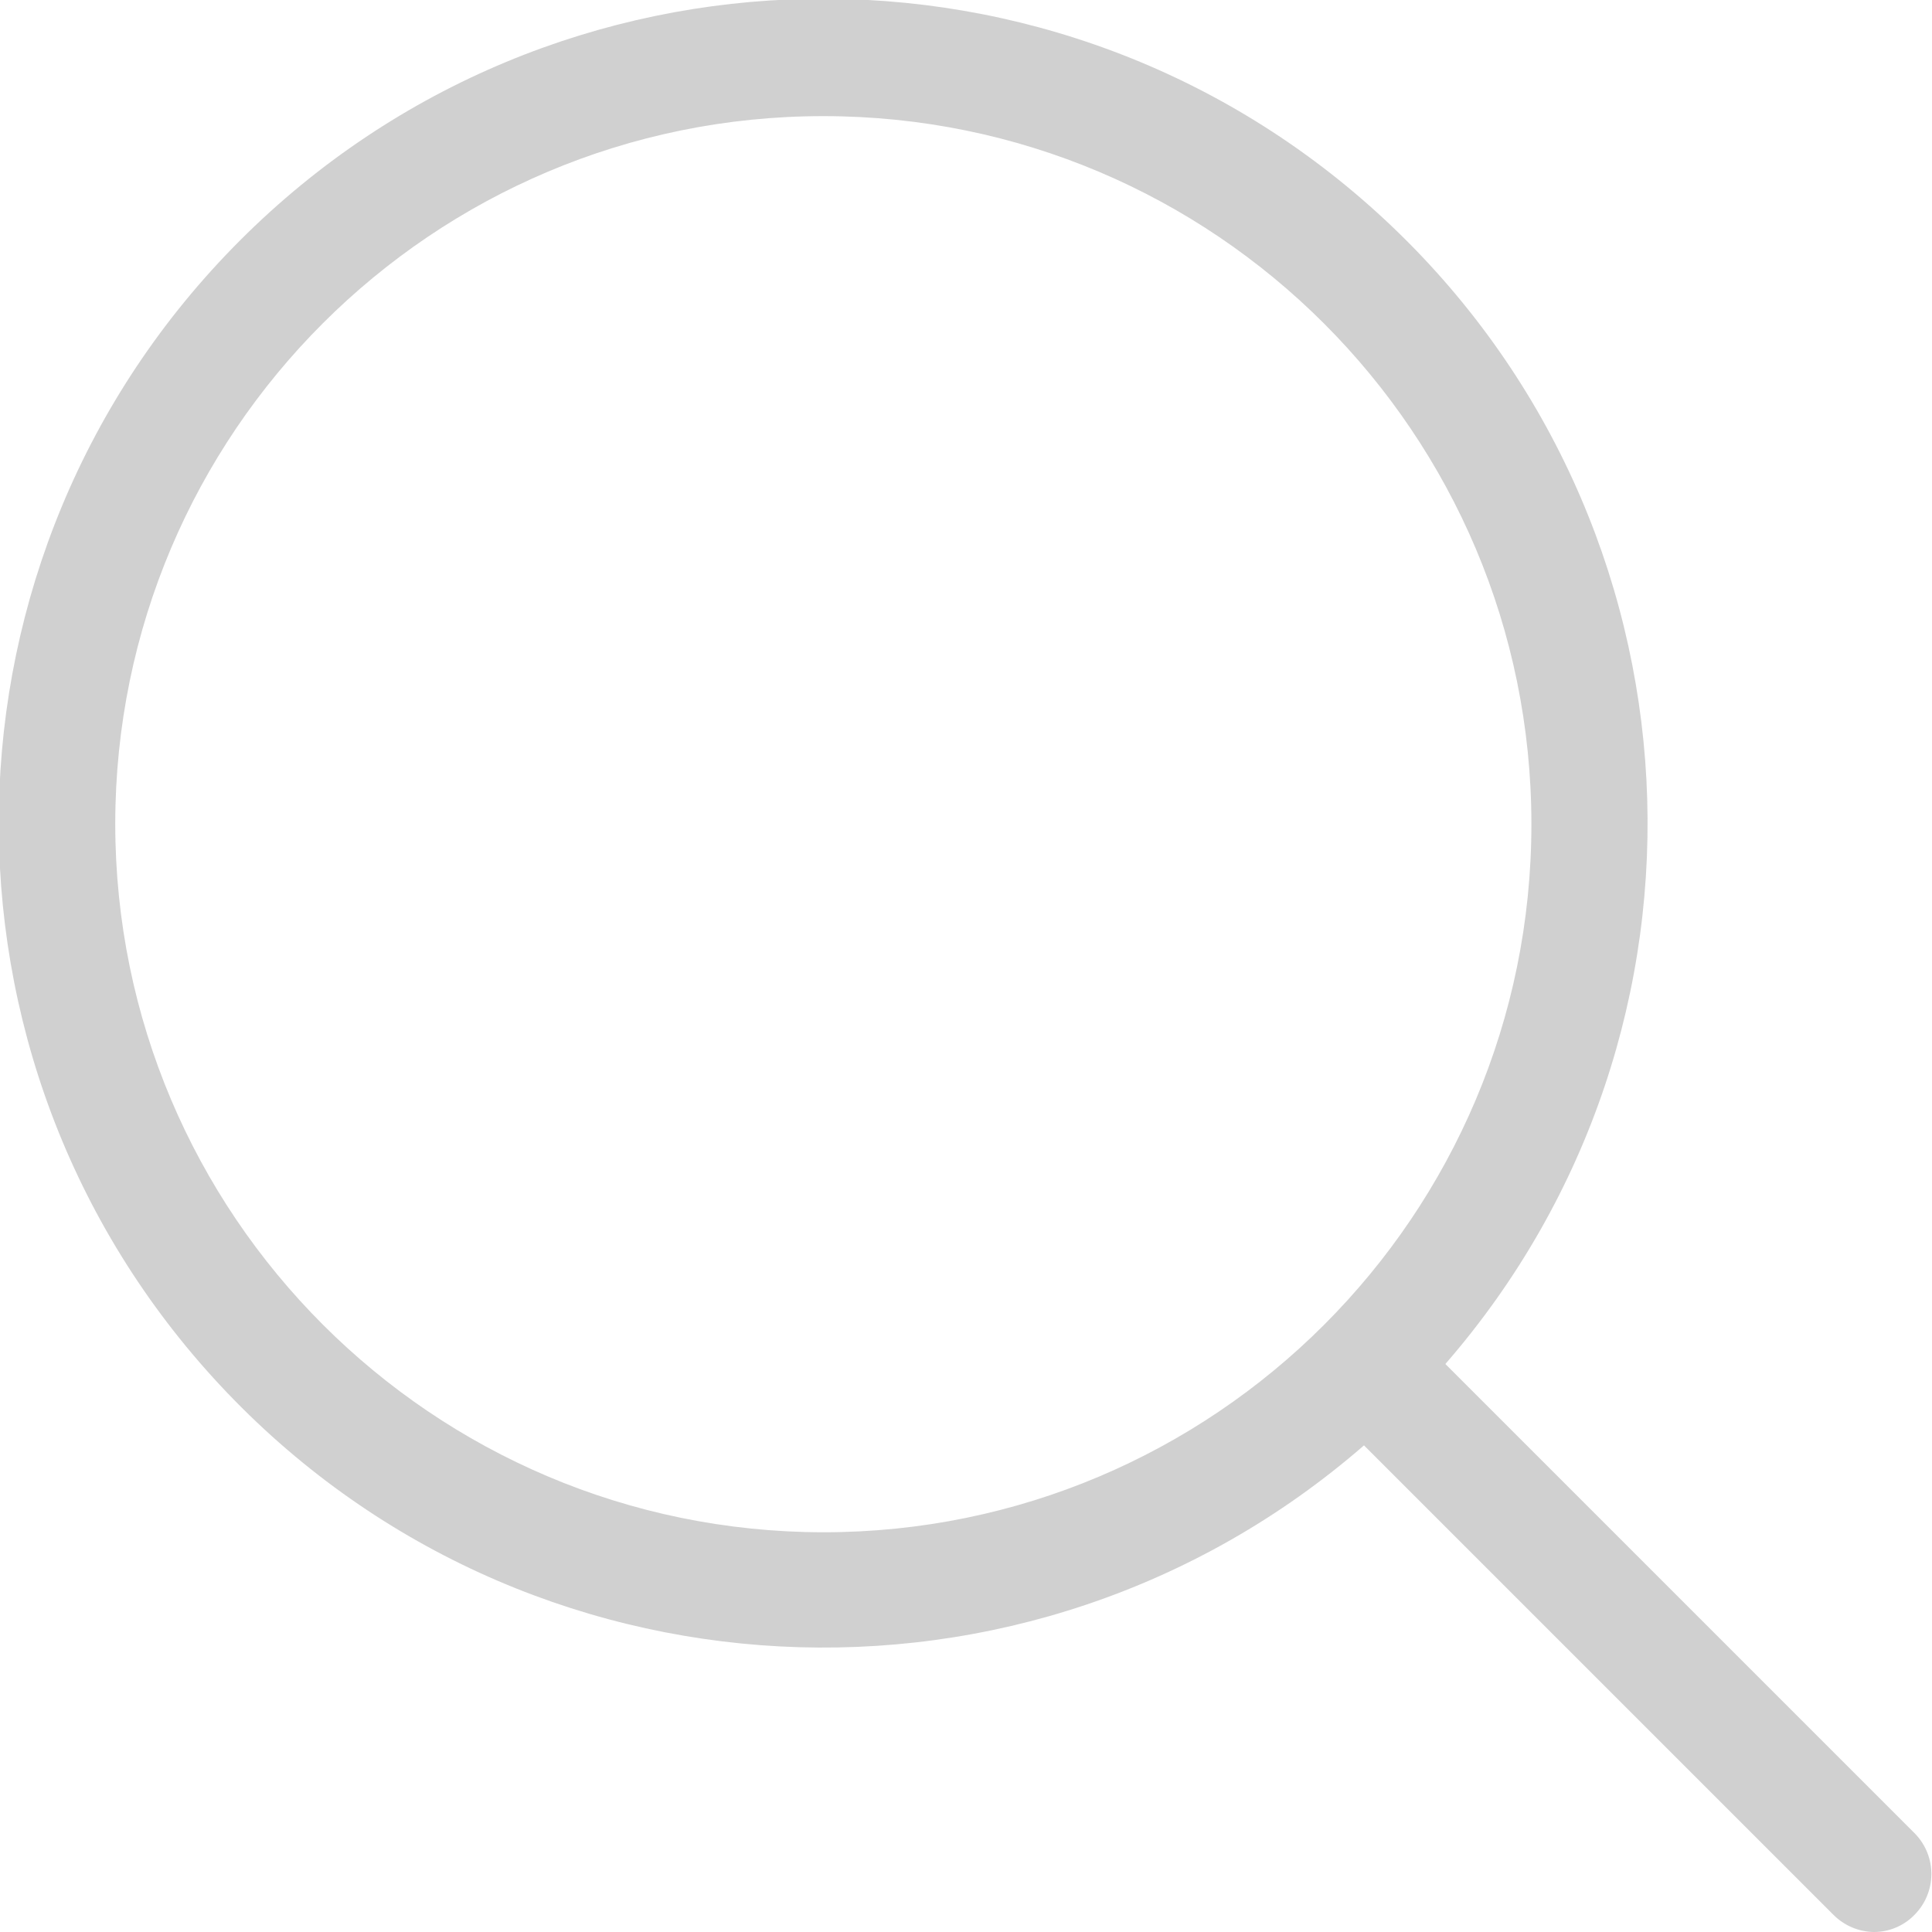
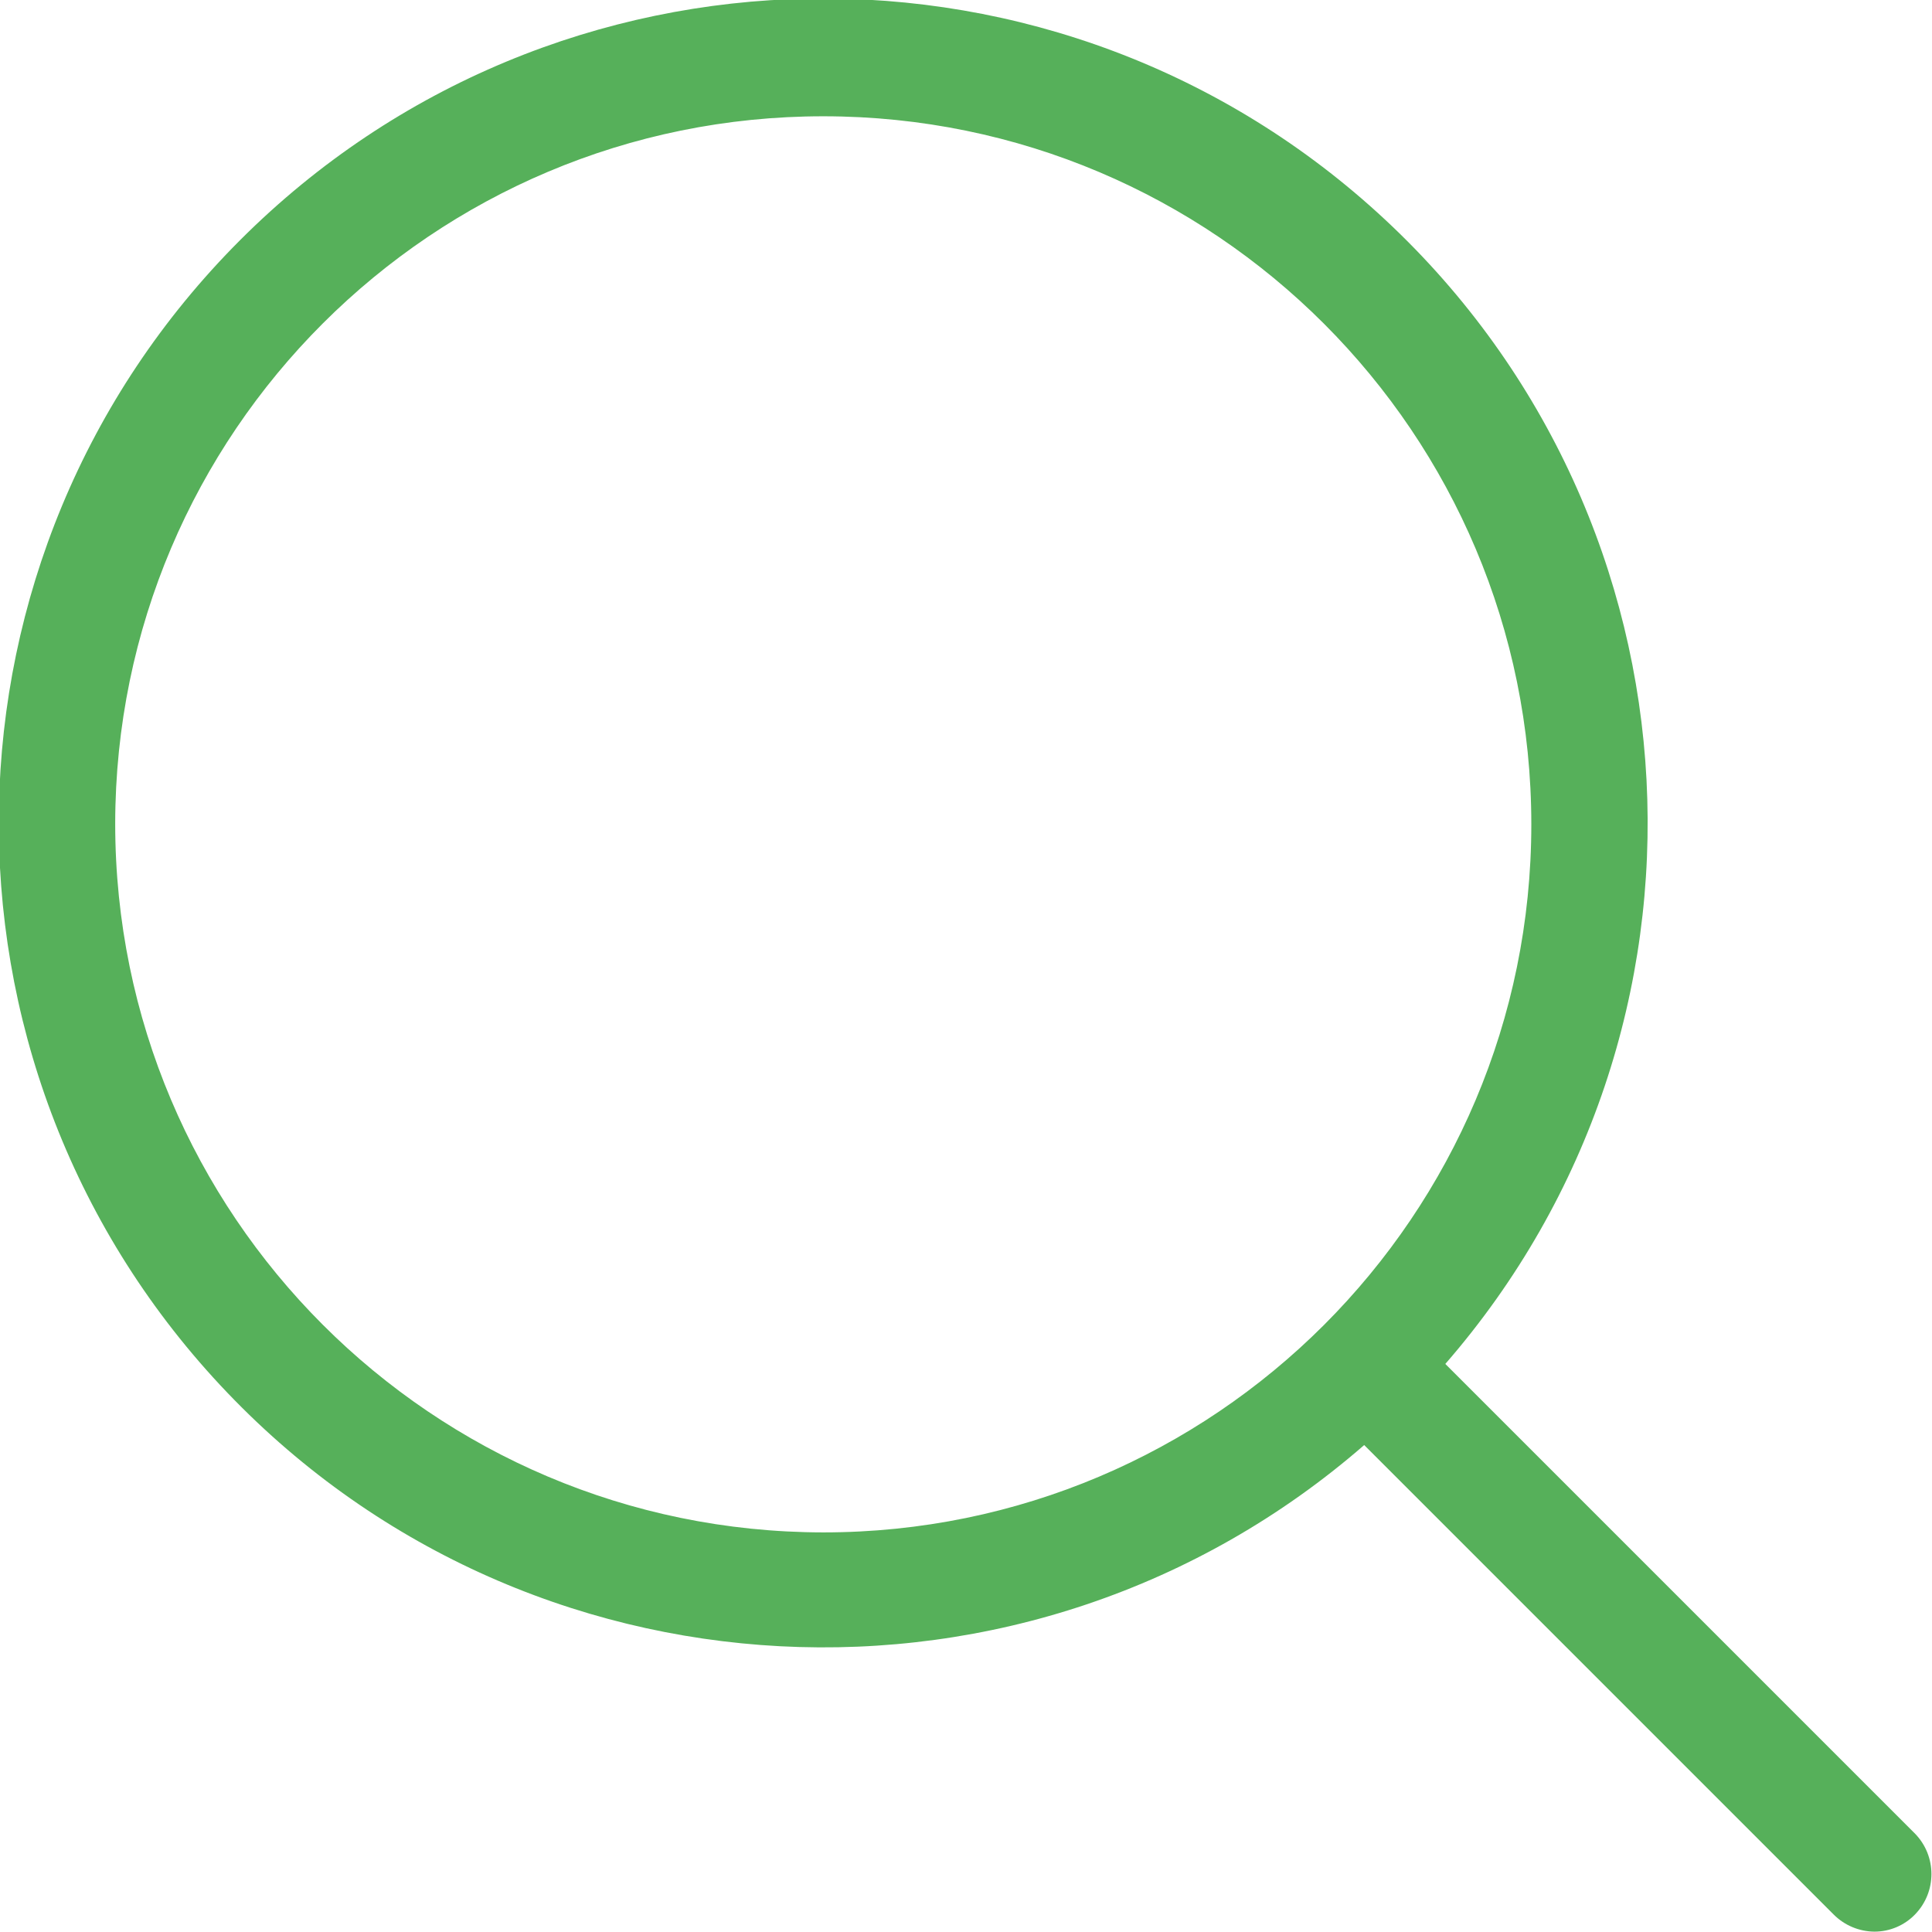
- <svg xmlns="http://www.w3.org/2000/svg" viewBox="0 0 28.627 28.633">
+ <svg xmlns="http://www.w3.org/2000/svg" id="search" viewBox="0 0 21.428 21.433">
  <defs>
-     <style>.a{fill:#d0d0d0;}</style>
+     <style>
+       .cls-1 {
+         fill: #56b05a;
+       }
+     </style>
  </defs>
-   <g transform="translate(-0.05)">
-     <path class="a" d="M28.429,27.173l-6.958-6.958a12.218,12.218,0,1,0-1.206,1.206l6.958,6.958a.863.863,0,0,0,.6.254.836.836,0,0,0,.6-.254A.858.858,0,0,0,28.429,27.173ZM1.758,12.209a10.494,10.494,0,1,1,10.494,10.5A10.506,10.506,0,0,1,1.758,12.209Z" />
-   </g>
+   <path id="Path_237" data-name="Path 237" class="cls-1" d="M21.292,20.339l-5.208-5.208a9.146,9.146,0,1,0-.9.9l5.208,5.208a.646.646,0,0,0,.451.19.626.626,0,0,0,.451-.19A.643.643,0,0,0,21.292,20.339ZM1.328,9.138A7.855,7.855,0,1,1,9.184,17,7.864,7.864,0,0,1,1.328,9.138Z" transform="translate(-0.05 0)" />
</svg>
